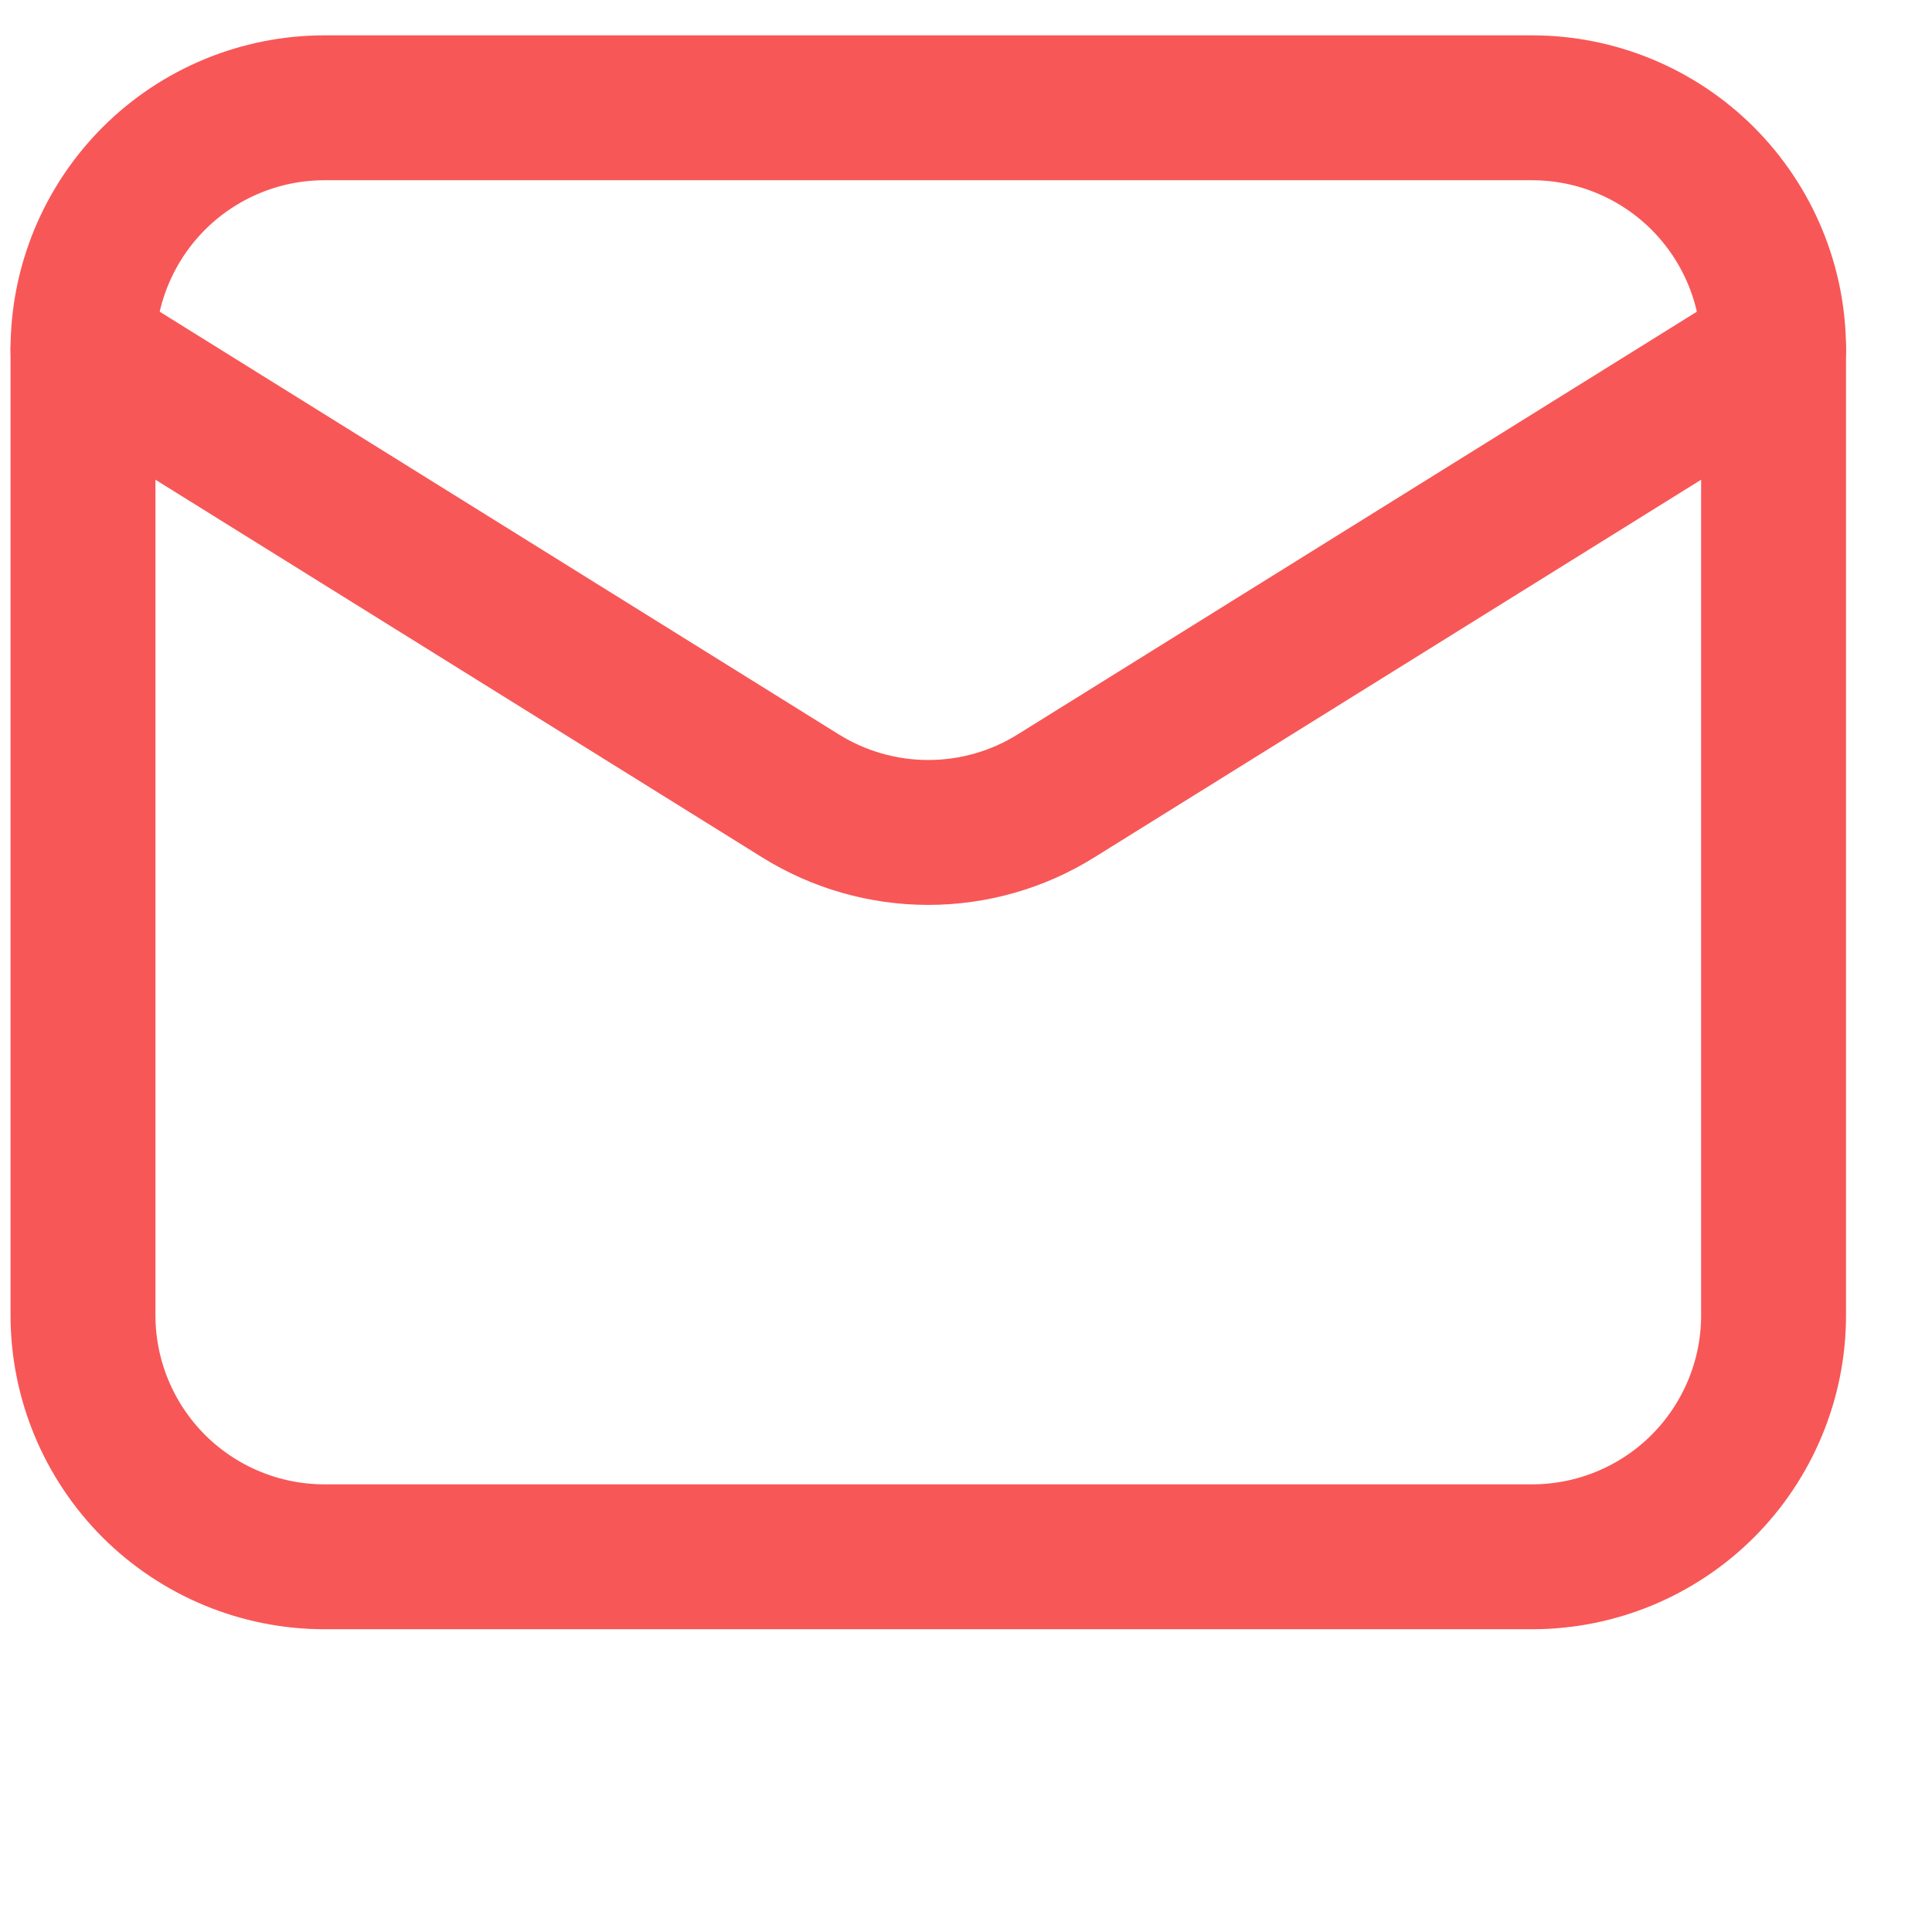
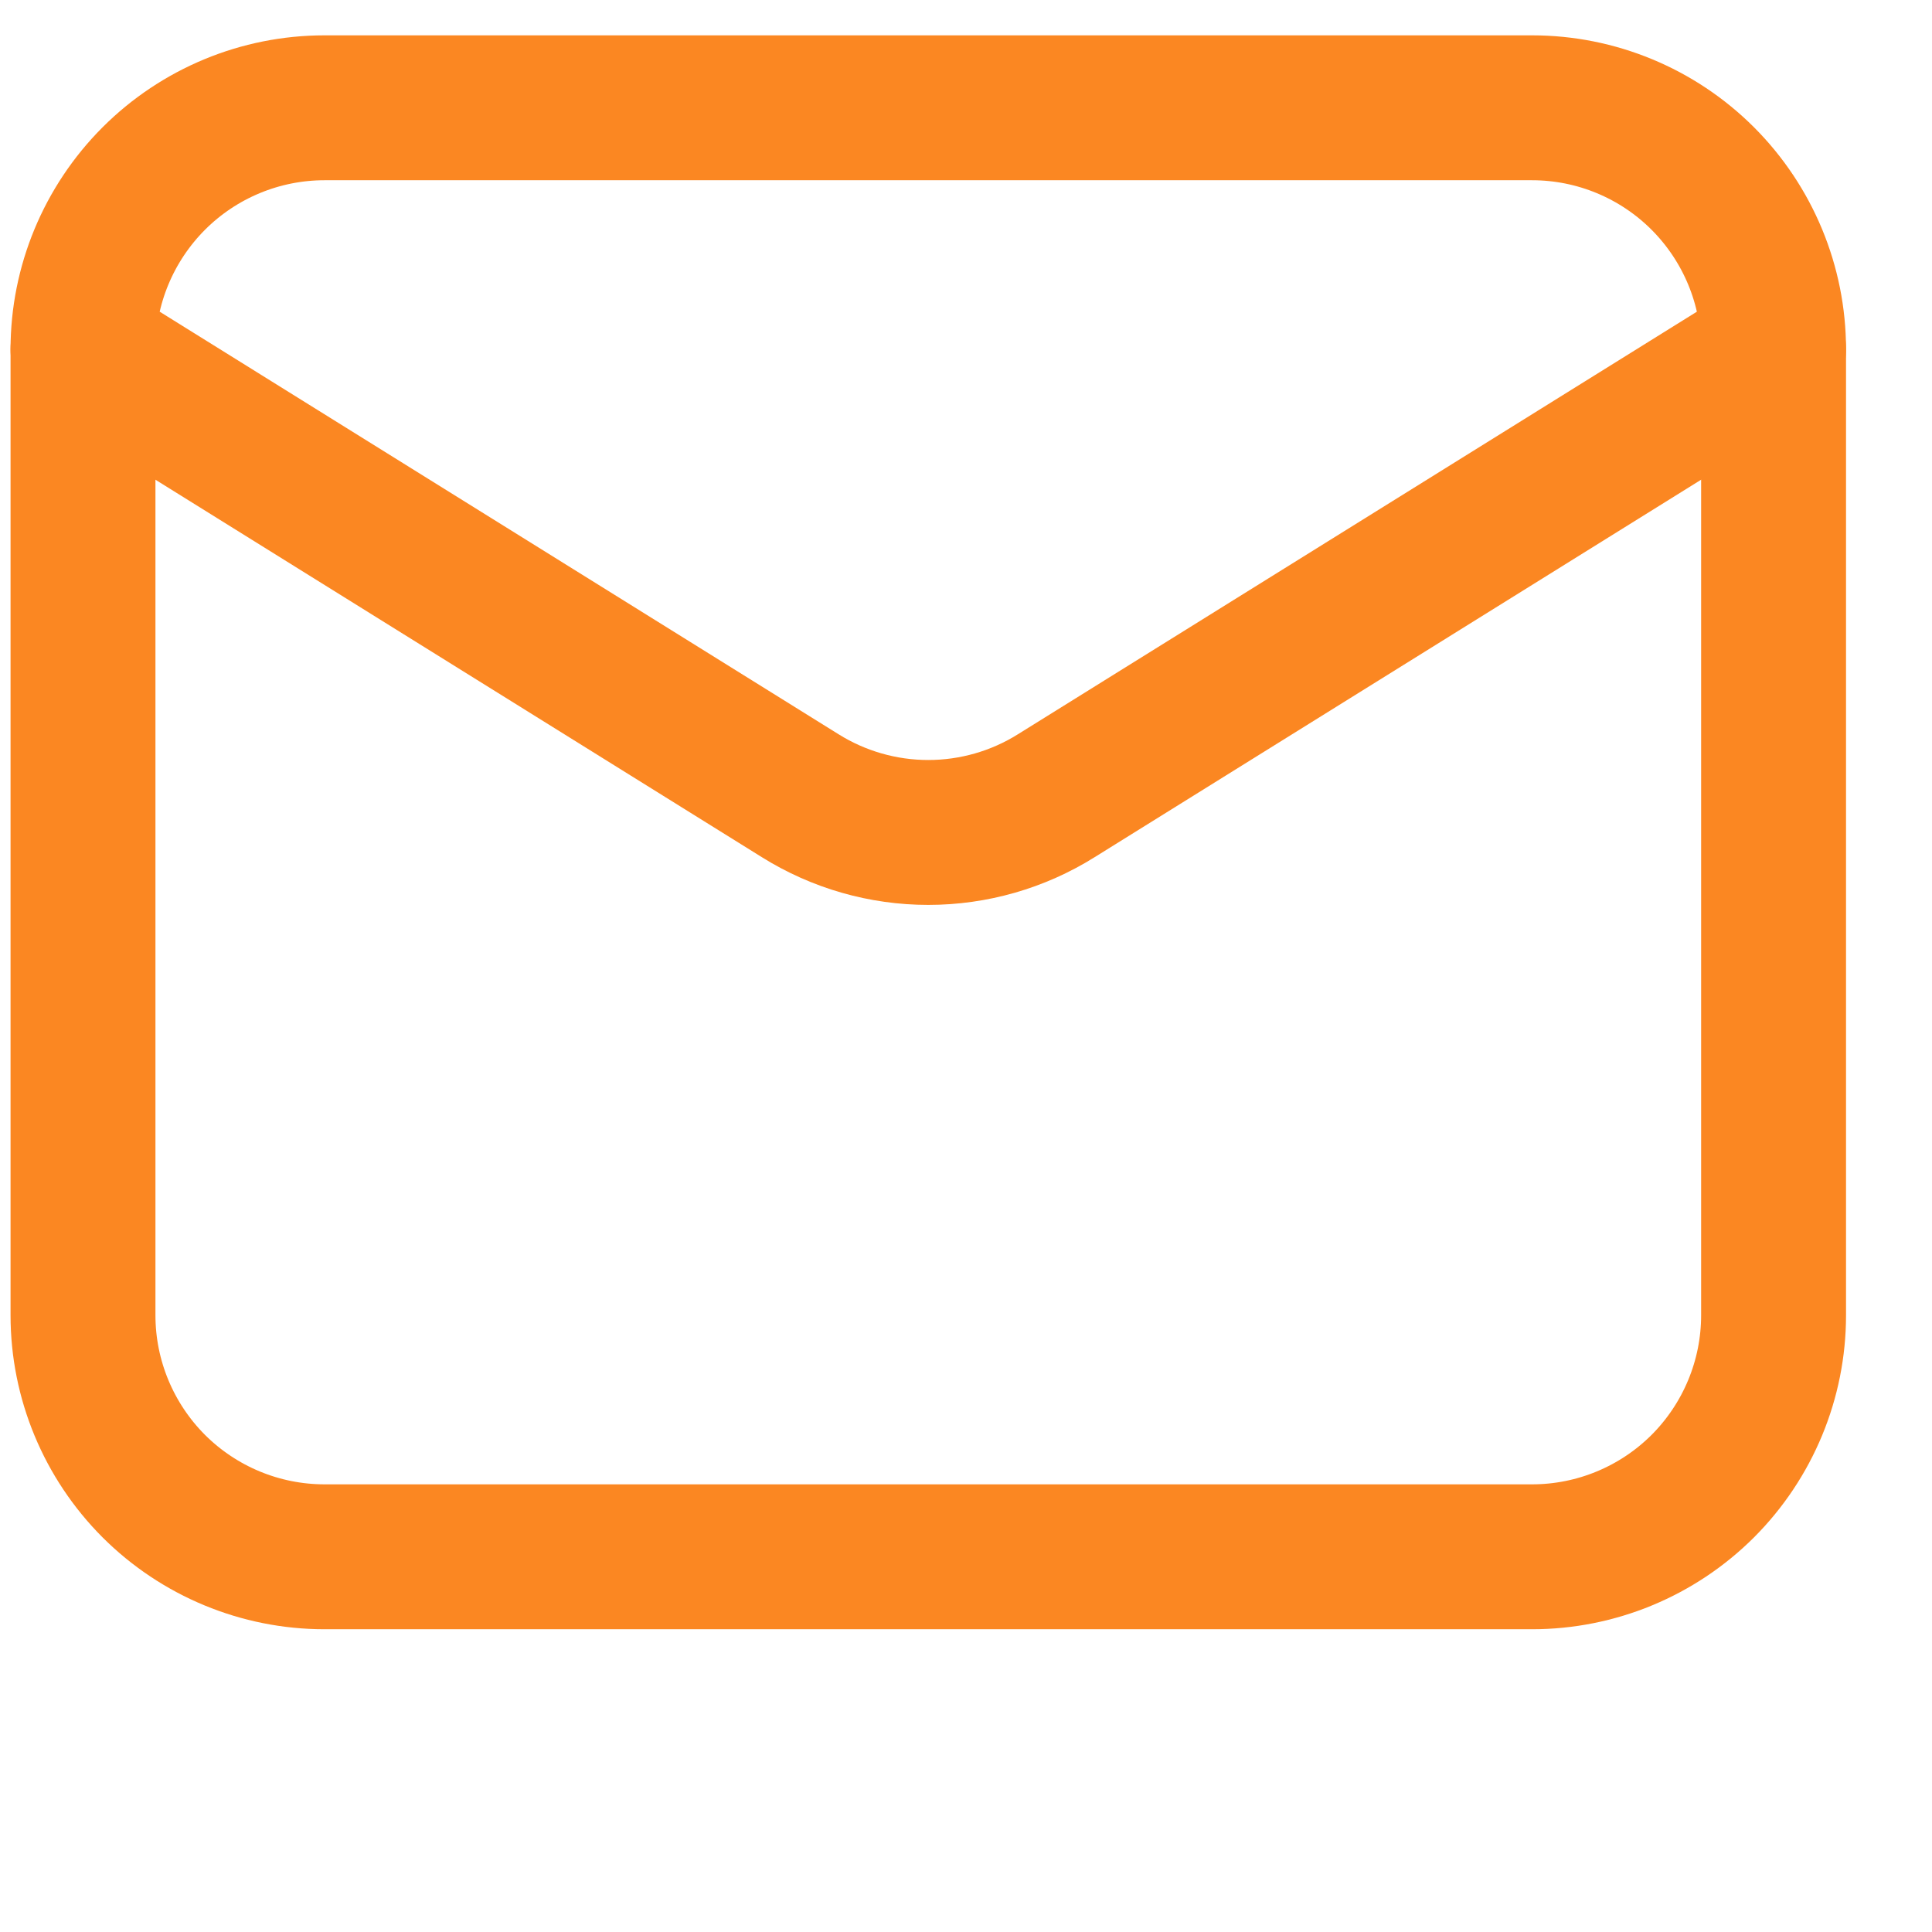
<svg xmlns="http://www.w3.org/2000/svg" width="24" height="24" viewBox="0 0 24 24" fill="none">
-   <path d="M22.032 4.339V16.339C22.032 17.135 21.715 17.898 21.153 18.461C20.59 19.023 19.827 19.339 19.032 19.339H4.031C3.236 19.339 2.473 19.023 1.91 18.461C1.348 17.898 1.031 17.135 1.031 16.339V4.339" stroke="#F85757" stroke-width="1.8" stroke-linecap="round" stroke-linejoin="round" />
-   <path d="M22.032 4.339C22.032 3.544 21.715 2.781 21.153 2.218C20.59 1.655 19.827 1.339 19.032 1.339H4.031C3.236 1.339 2.473 1.655 1.91 2.218C1.348 2.781 1.031 3.544 1.031 4.339L9.941 9.885C10.418 10.183 10.969 10.341 11.531 10.341C12.094 10.341 12.645 10.183 13.121 9.885L22.032 4.339Z" stroke="#F85757" stroke-width="1.8" stroke-linecap="round" stroke-linejoin="round" />
+   <path d="M22.032 4.339V16.339C22.032 17.135 21.715 17.898 21.153 18.461C20.59 19.023 19.827 19.339 19.032 19.339H4.031C3.236 19.339 2.473 19.023 1.91 18.461C1.348 17.898 1.031 17.135 1.031 16.339V4.339" stroke="#fb8722" stroke-width="1.8" stroke-linecap="round" stroke-linejoin="round" />
+   <path d="M22.032 4.339C22.032 3.544 21.715 2.781 21.153 2.218C20.59 1.655 19.827 1.339 19.032 1.339H4.031C3.236 1.339 2.473 1.655 1.91 2.218C1.348 2.781 1.031 3.544 1.031 4.339L9.941 9.885C10.418 10.183 10.969 10.341 11.531 10.341C12.094 10.341 12.645 10.183 13.121 9.885L22.032 4.339Z" stroke="#fb8722" stroke-width="1.8" stroke-linecap="round" stroke-linejoin="round" />
</svg>
